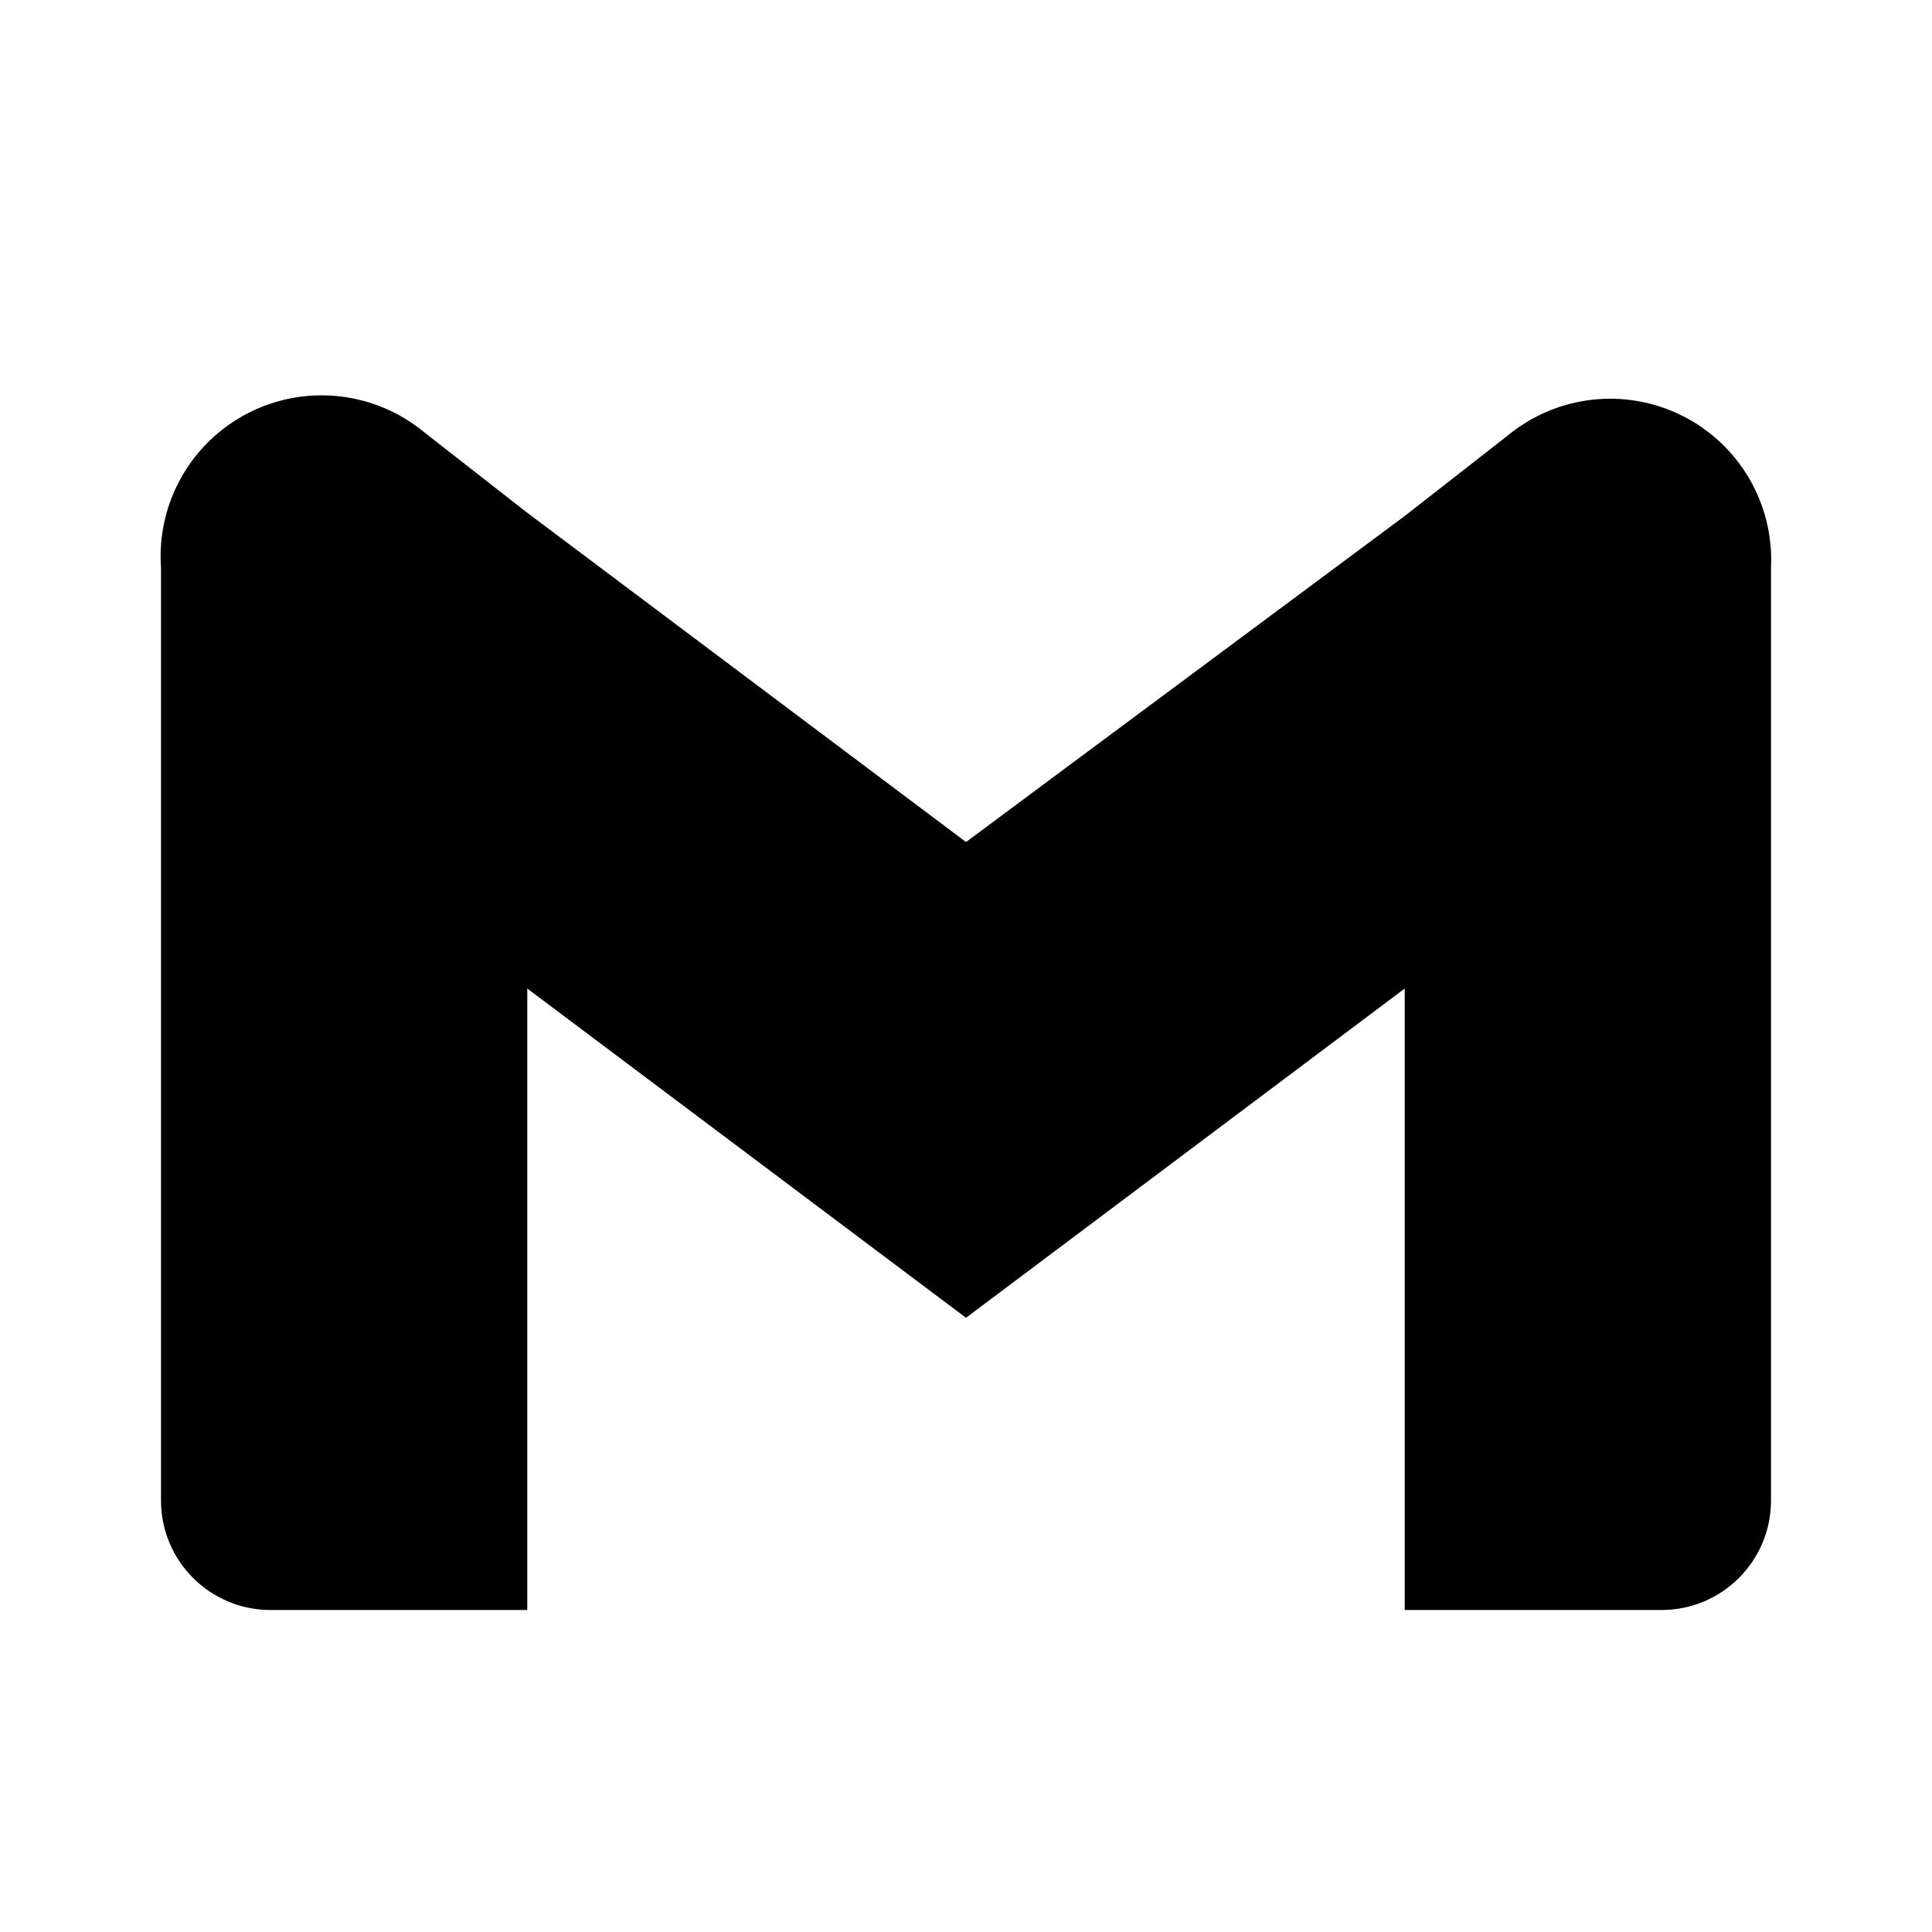
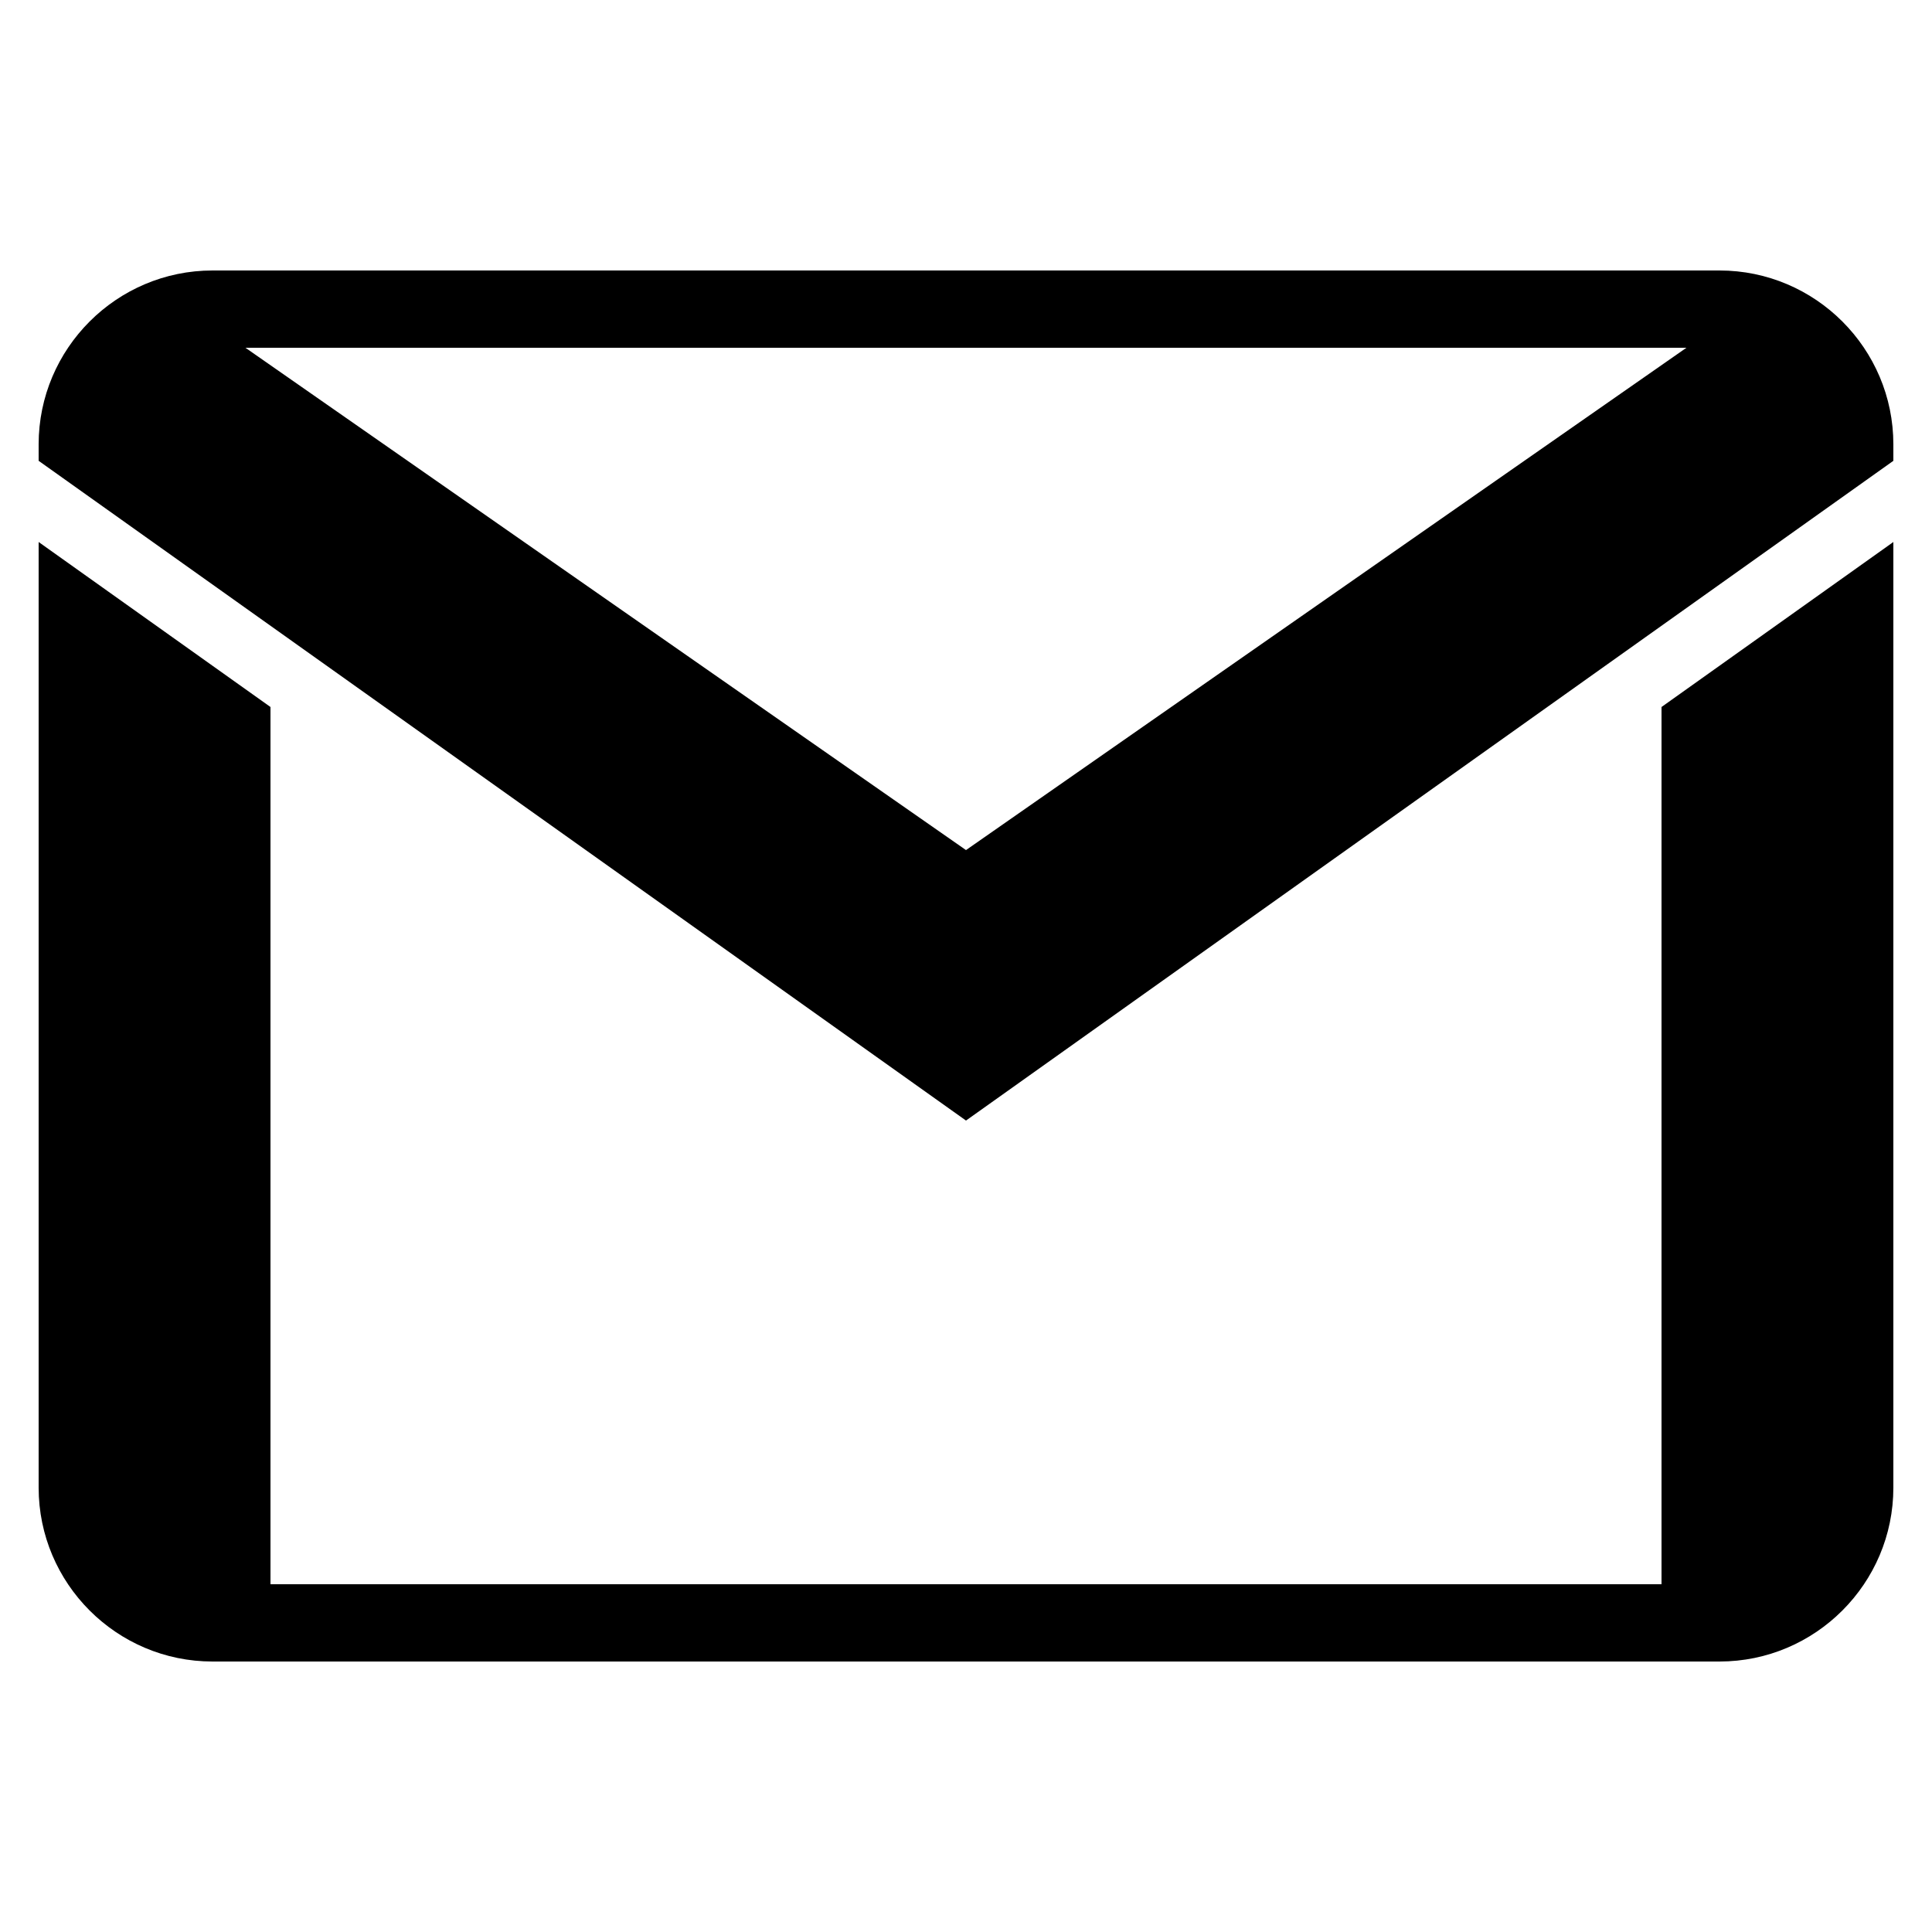
- <svg xmlns="http://www.w3.org/2000/svg" width="24" height="24" viewBox="0 0 24 24" style="fill: rgba(0, 0, 0, 1);transform: ;msFilter:;">
-   <path d="M18.73,5.41l-1.28,1L12,10.46,6.55,6.37l-1.28-1A2,2,0,0,0,2,7.05V18.64A1.36,1.36,0,0,0,3.36,20H6.55V12.28L12,16.37l5.45-4.09V20h3.19A1.36,1.36,0,0,0,22,18.64V7.05A2,2,0,0,0,18.73,5.41Z" />
+ <svg xmlns="http://www.w3.org/2000/svg" fill="#000000" viewBox="0 0 50 50" width="50px" height="50px">
+   <path d="M 5.5 7 C 3.02 7 1 9.02 1 11.5 L 1 11.926 L 25 29 L 49 11.926 L 49 11.5 C 49 9.02 46.98 7 44.5 7 Z M 6.352 9 L 43.645 9 L 25 22 Z M 1 14.027 L 1 38.5 C 1 40.98 3.02 43 5.5 43 L 44.5 43 C 46.98 43 49 40.98 49 38.5 L 49 14.027 L 43 18.297 L 43 41 L 7 41 L 7 18.297 Z" />
</svg>
